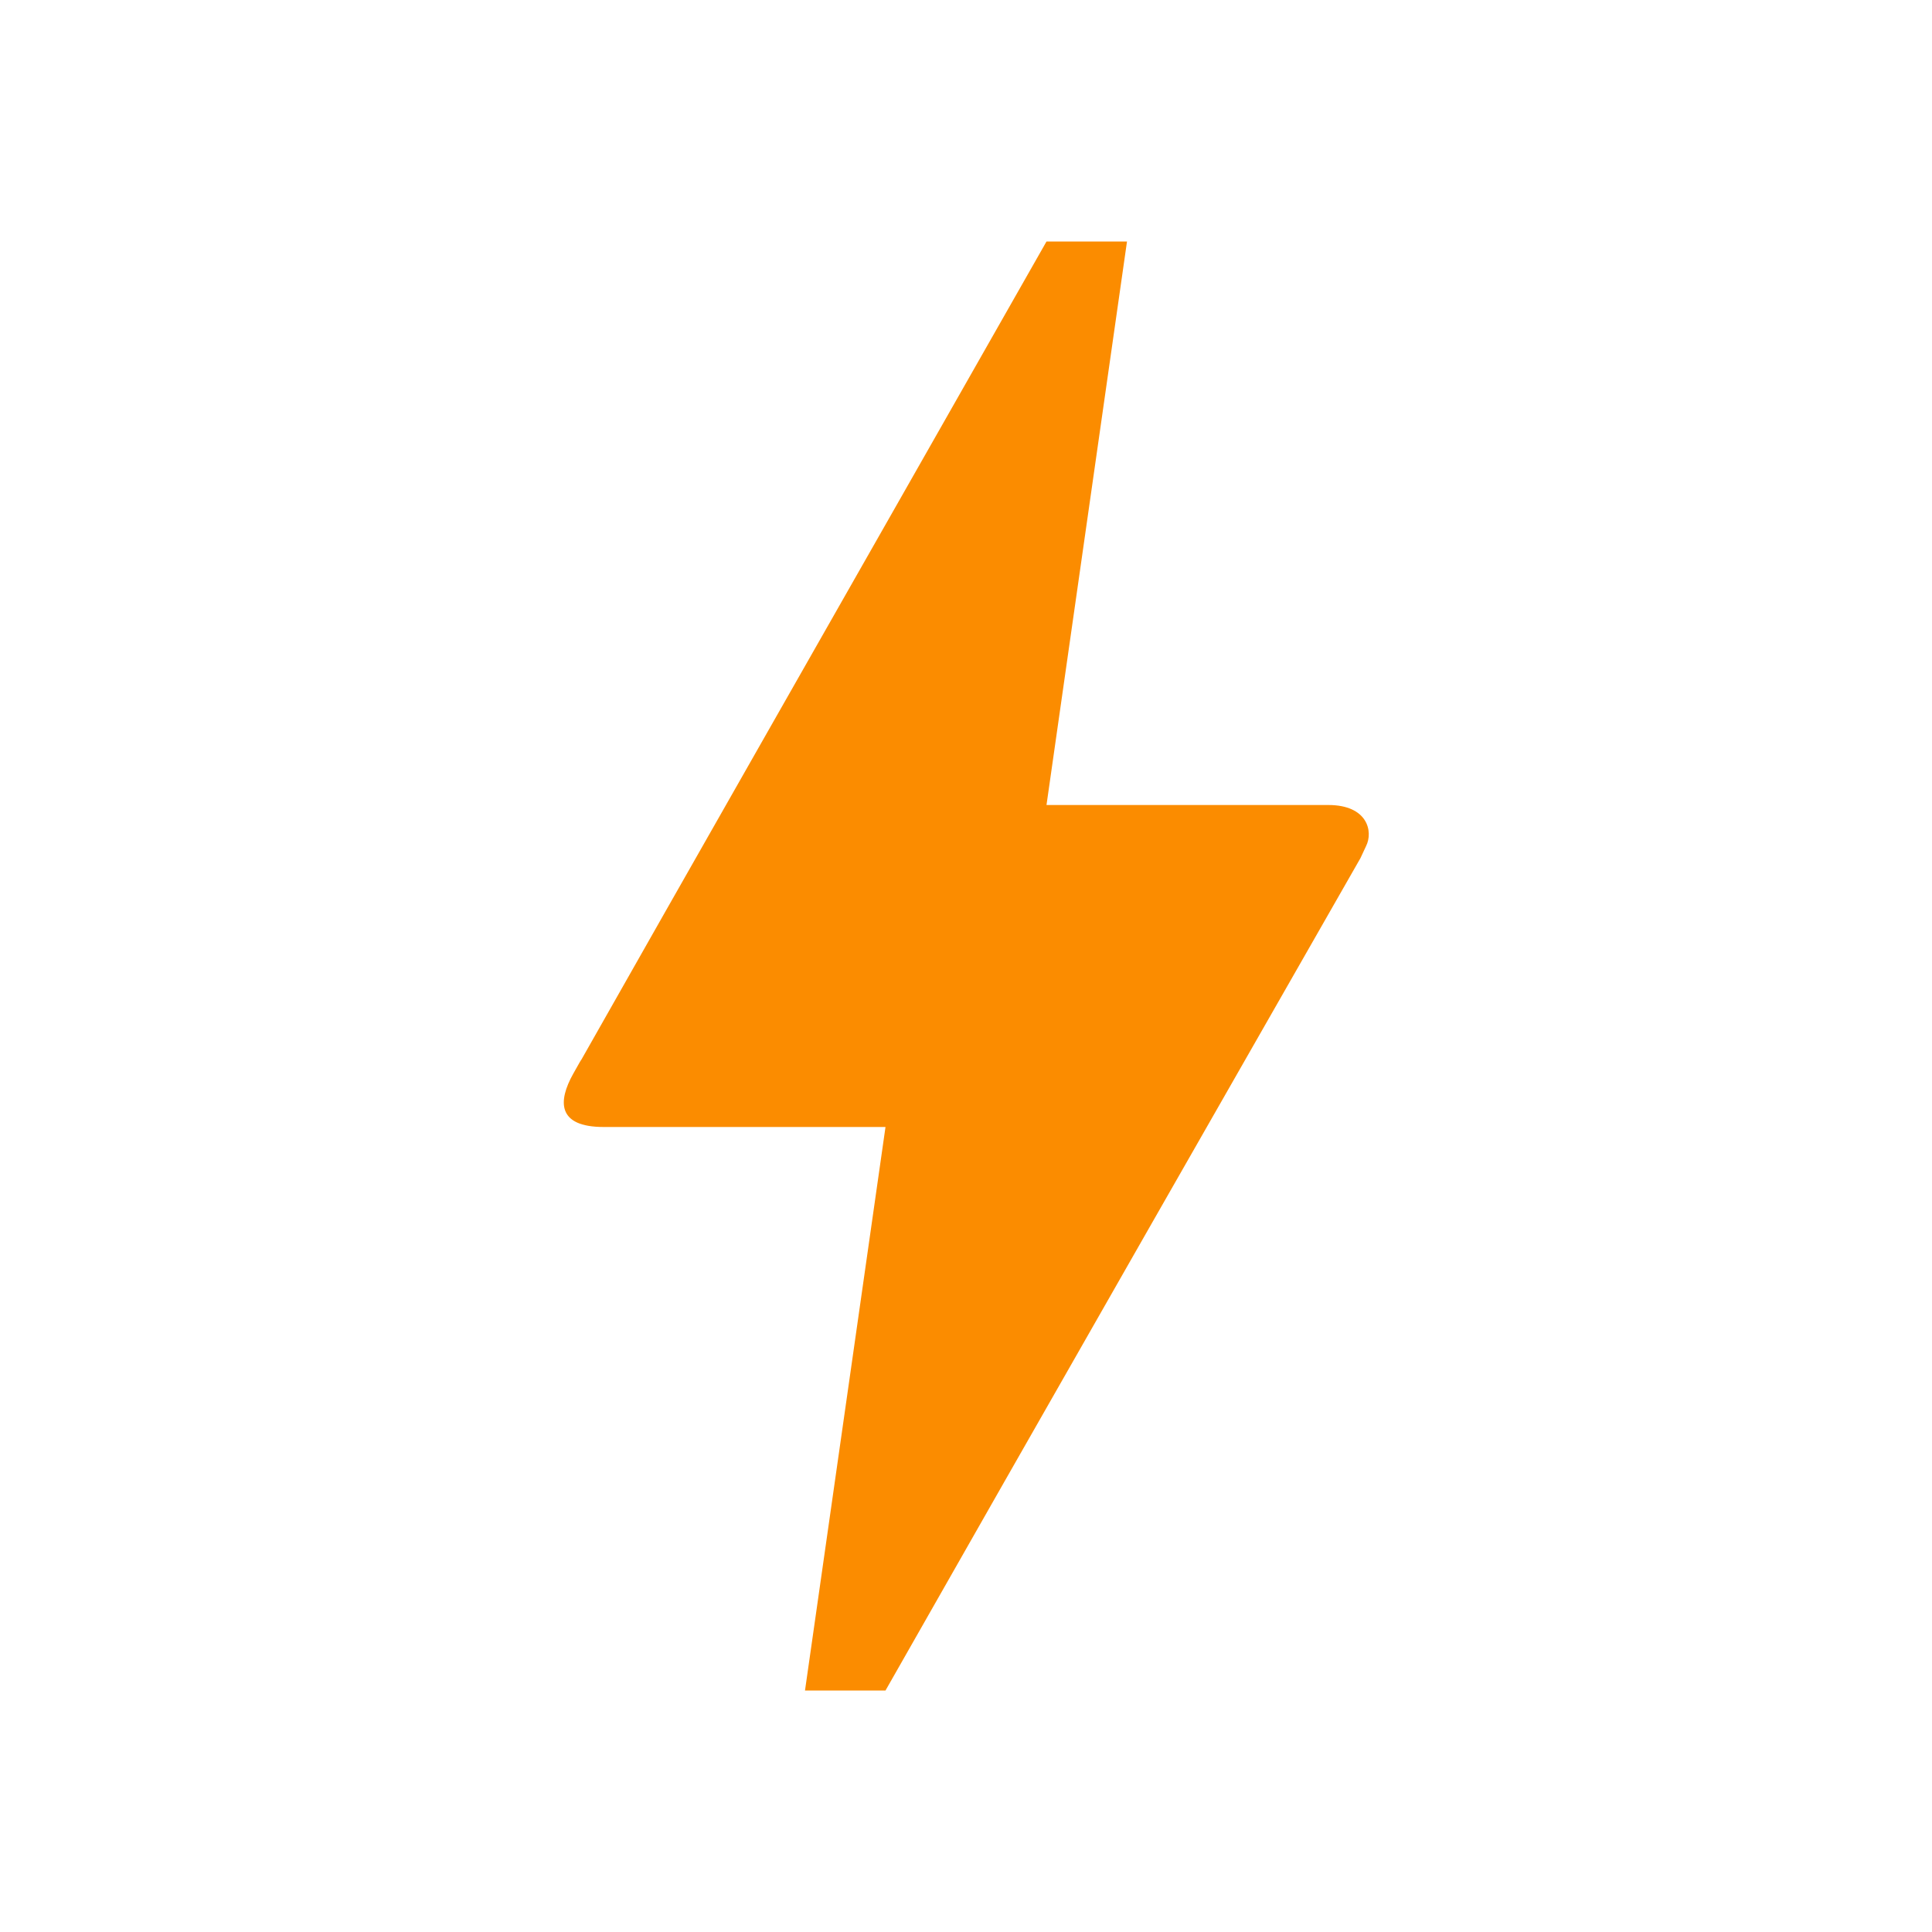
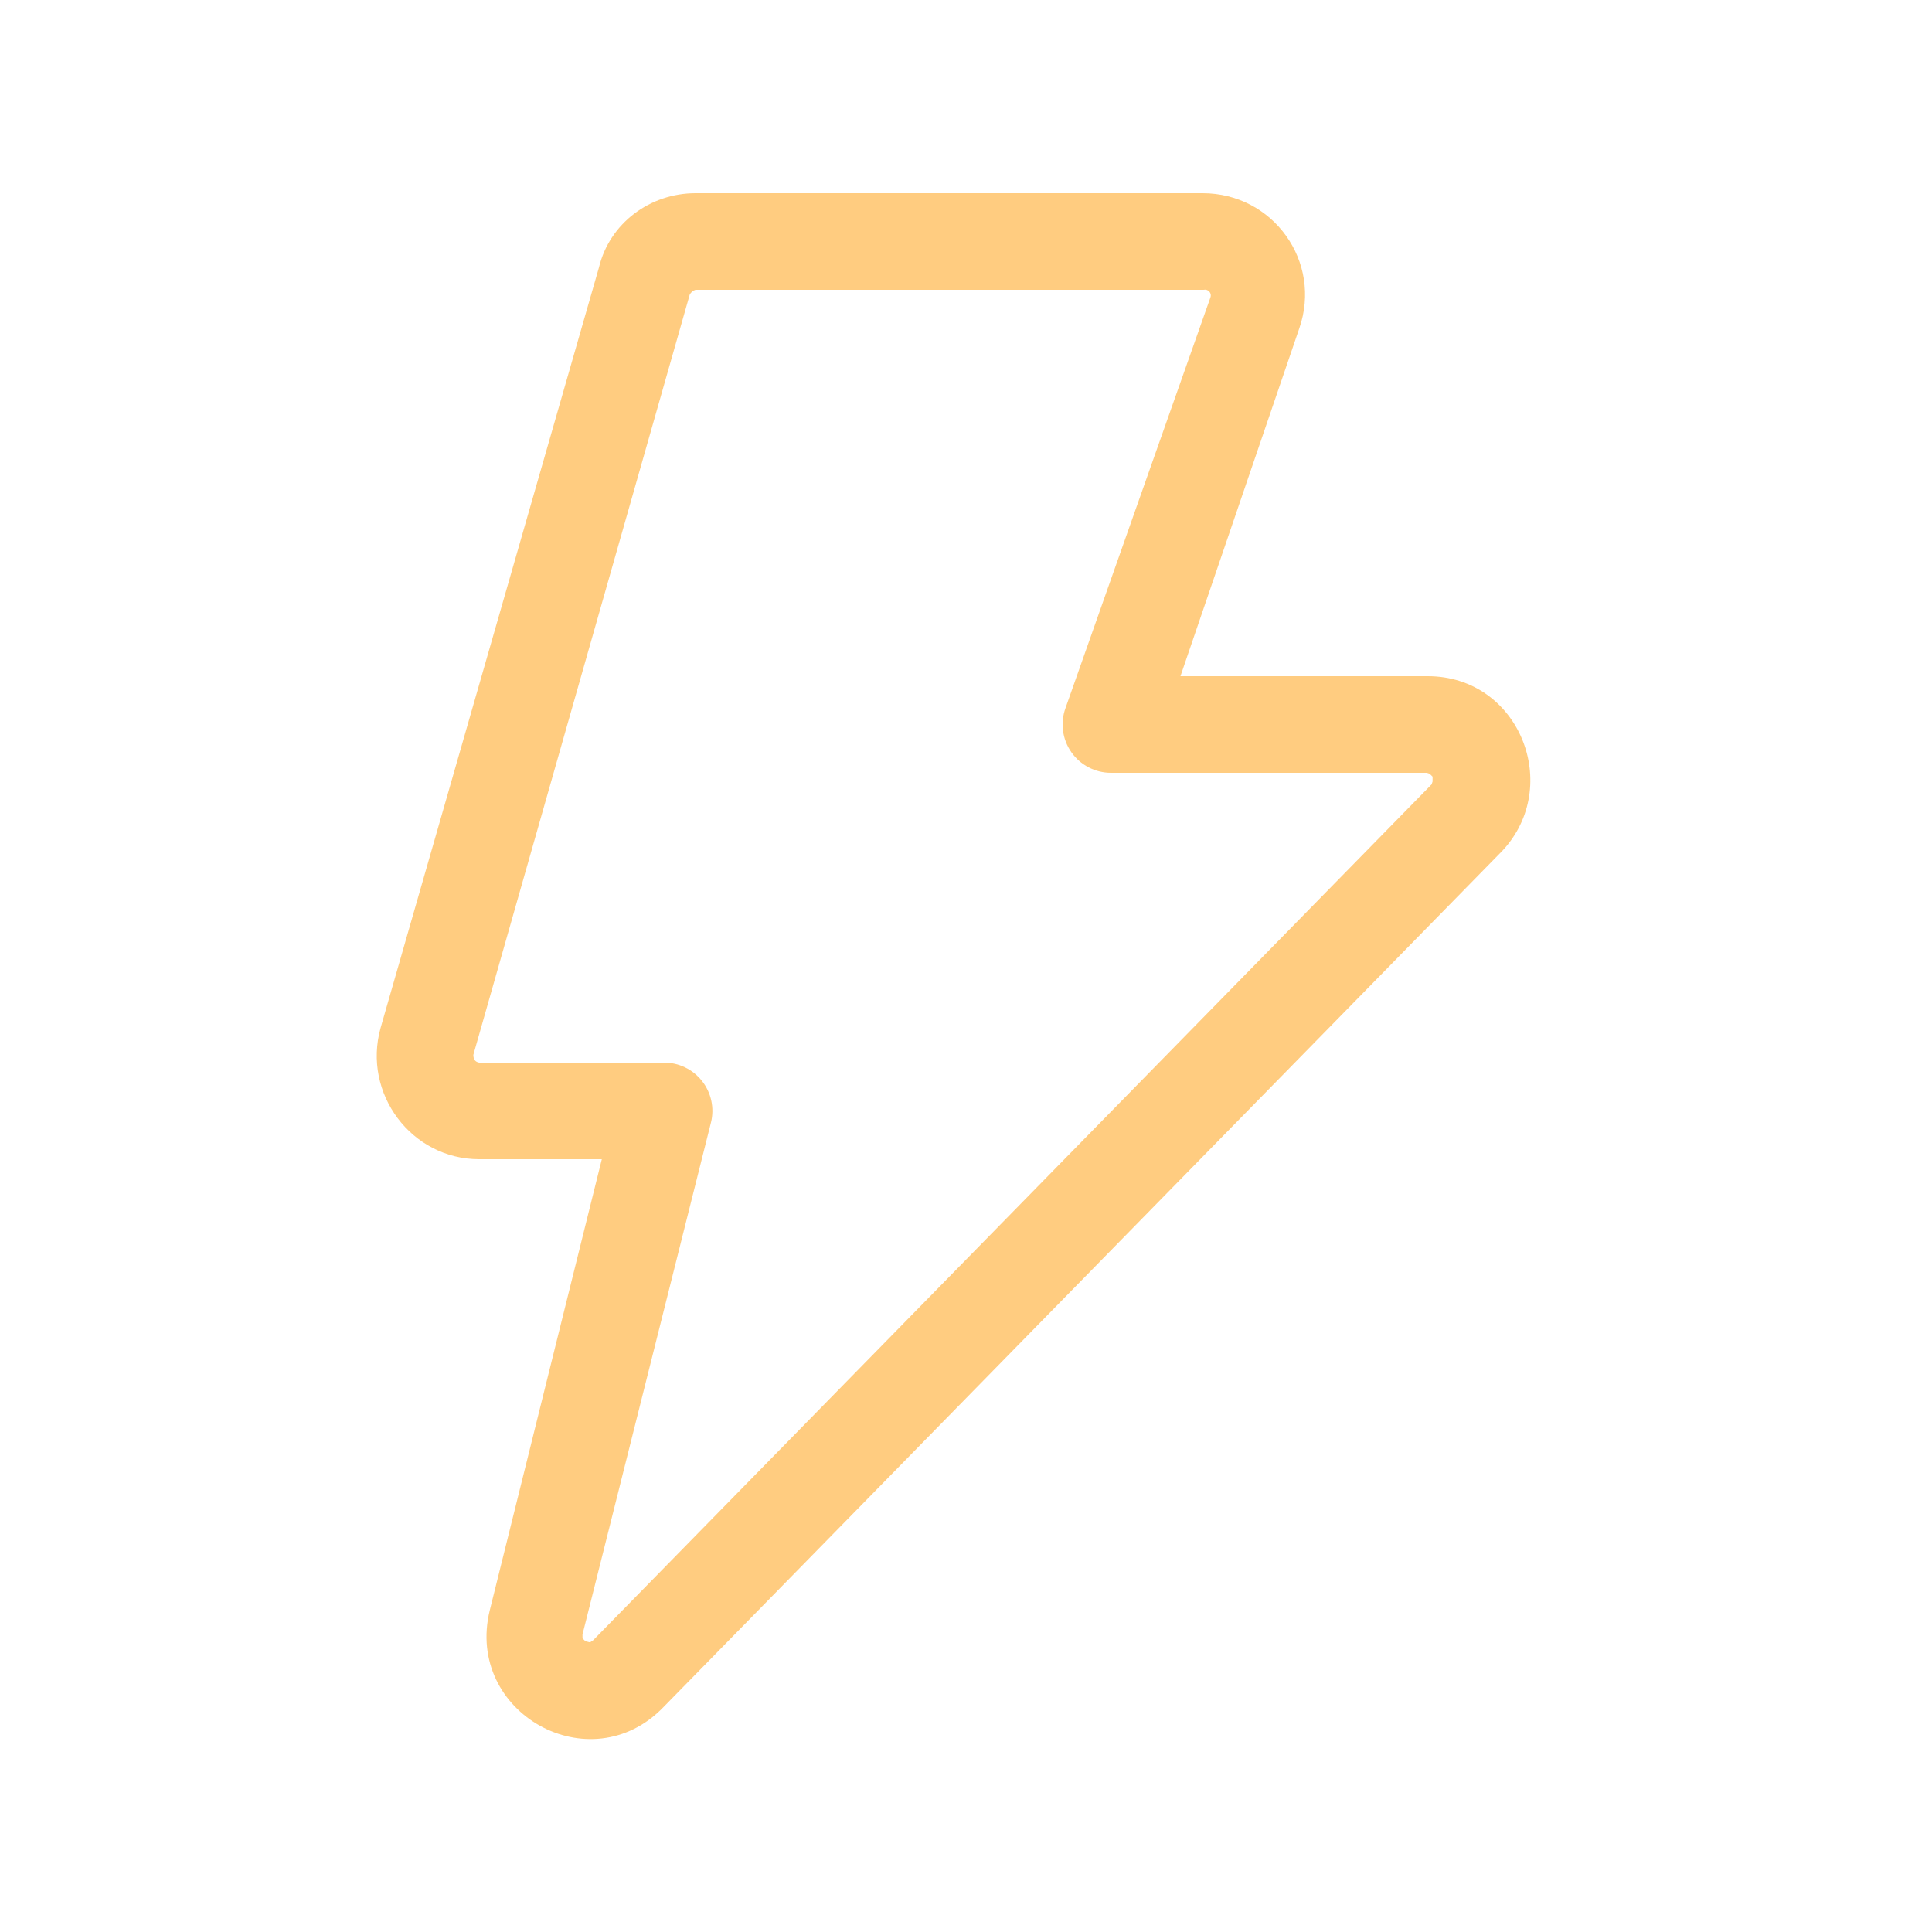
- <svg xmlns="http://www.w3.org/2000/svg" width="32" height="32" viewBox="0 0 24 24">
-   <path fill="#FB8C00" d="M11 21h-1l1-7H7.5c-.58 0-.57-.32-.38-.66.19-.34.05-.08.07-.12C8.48 10.94 10.42 7.54 13 3h1l-1 7h3.5c.49 0 .56.33.47.51l-.07.15C12.96 17.55 11 21 11 21z" />
+ <svg width="32" height="32" viewBox="0 0 20 20">
+   <path fill="#FFCC80" d="M6.2 2.77C6.31 2.31 6.73 2 7.2 2h5.25c.73 0 1.24.71 1 1.4L12.22 7h2.56c.95 0 1.4 1.14.77 1.81l-8.68 8.86c-.76.79-2.06.06-1.8-1L6.23 12H4.96c-.7 0-1.21-.68-1.02-1.36zM7.2 3a.1.1 0 0 0-.06.05L4.9 10.92q0 .07.06.08h1.91a.5.5 0 0 1 .49.62l-1.33 5.3v.04l.03.03.04.01h.01l.03-.02 8.68-8.86.01-.03v-.05l-.03-.03-.03-.01H11.5a.5.5 0 0 1-.47-.67l1.5-4.25a.06.06 0 0 0-.07-.08z" />
</svg>
